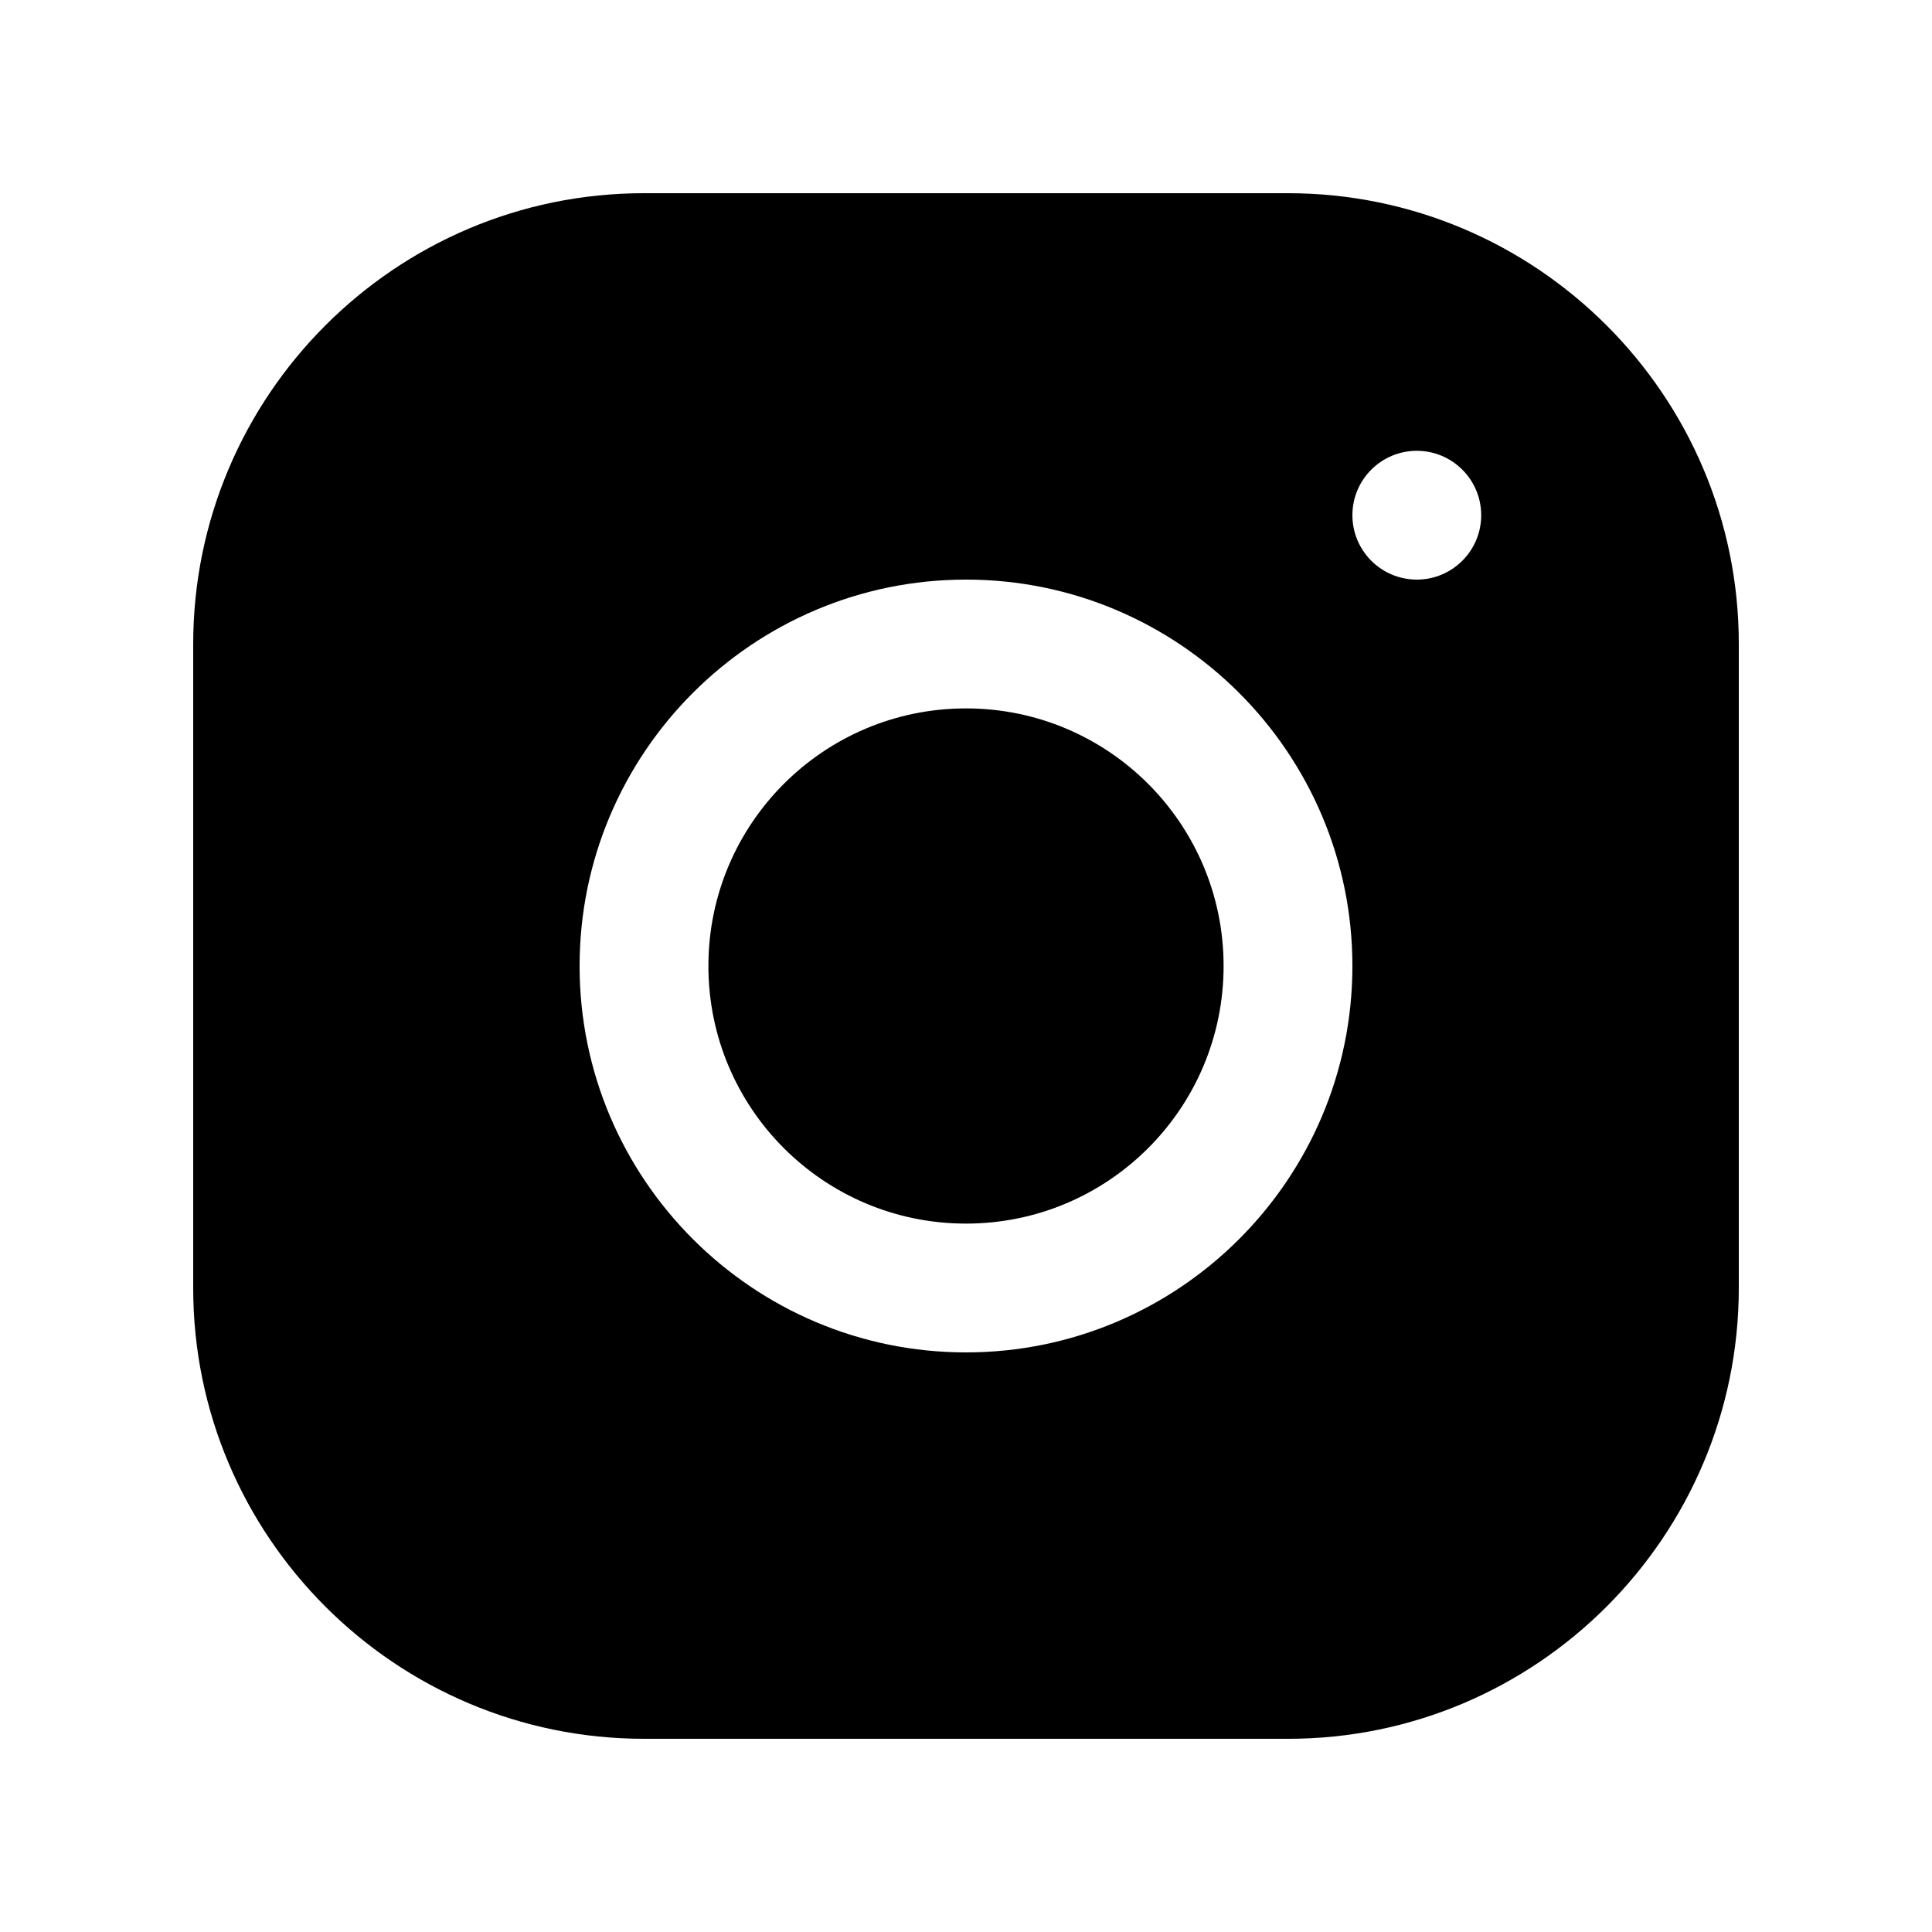
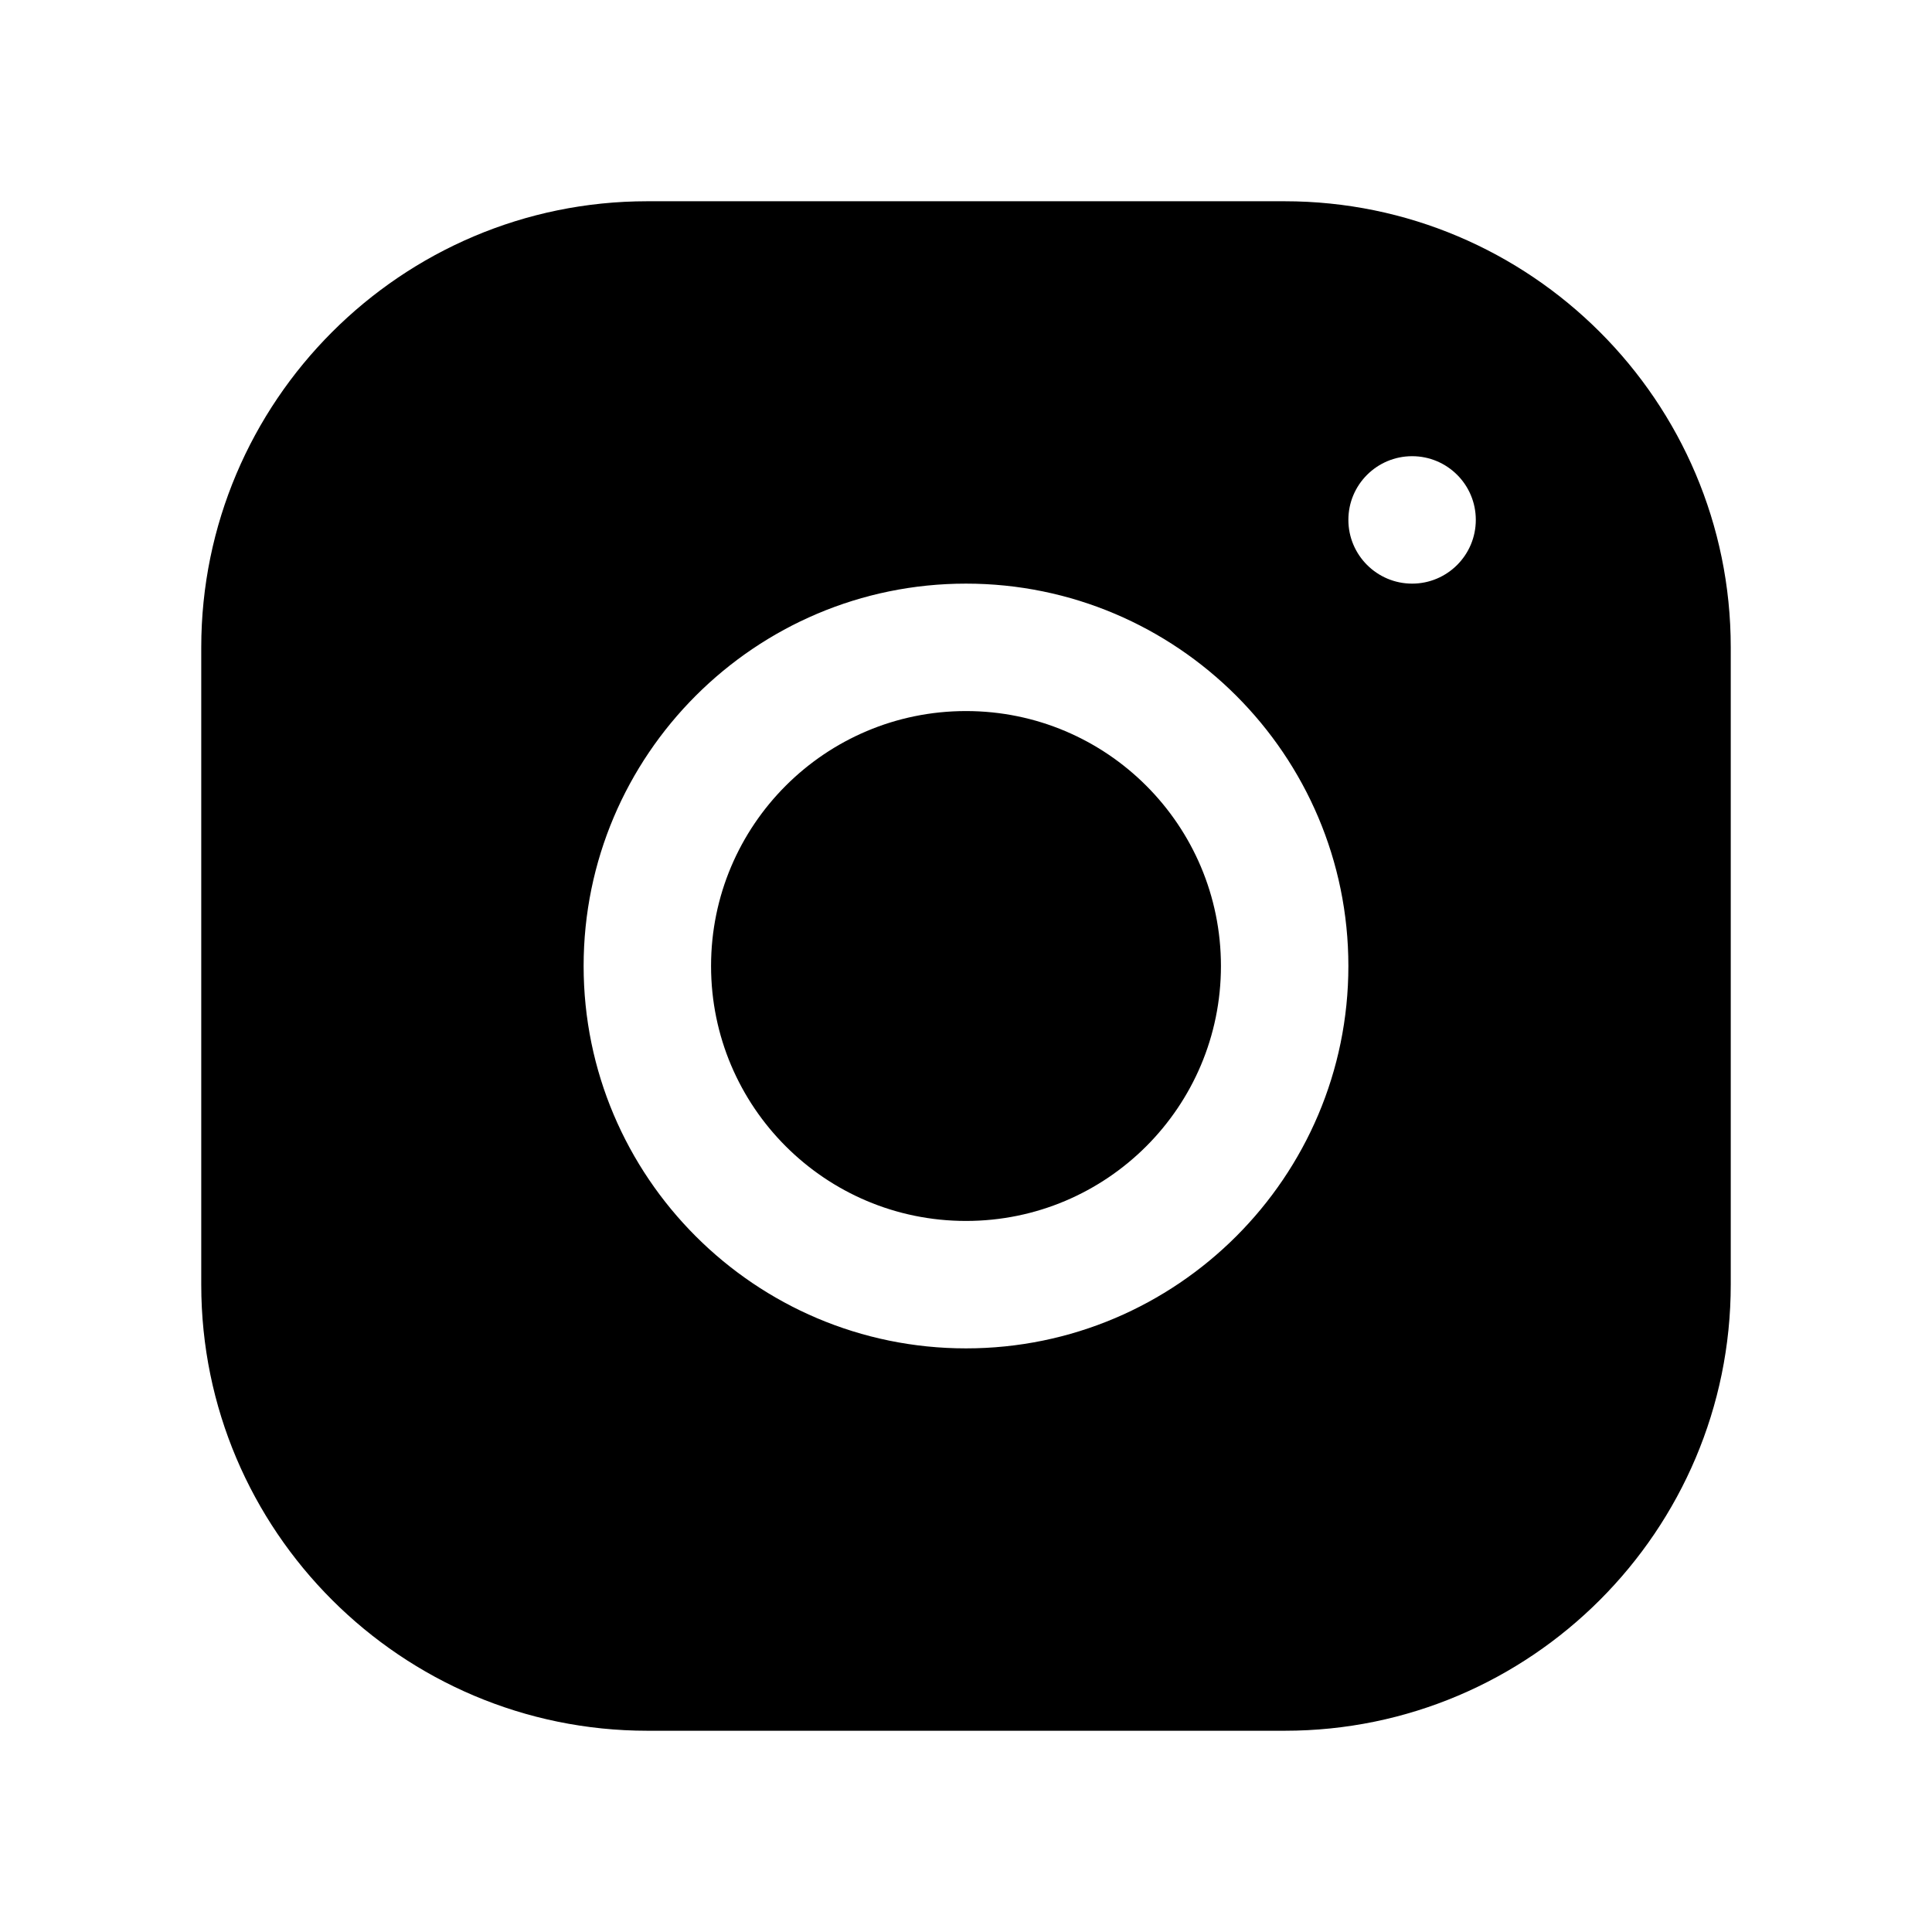
- <svg xmlns="http://www.w3.org/2000/svg" viewBox="0 0 30 30" width="48px" height="48px">
-   <path d="M 9.998 3 C 6.139 3 3 6.142 3 10.002 L 3 20.002 C 3 23.861 6.142 27 10.002 27 L 20.002 27 C 23.861 27 27 23.858 27 19.998 L 27 9.998 C 27 6.139 23.858 3 19.998 3 L 9.998 3 z M 22 7 C 22.552 7 23 7.448 23 8 C 23 8.552 22.552 9 22 9 C 21.448 9 21 8.552 21 8 C 21 7.448 21.448 7 22 7 z M 15 9 C 18.309 9 21 11.691 21 15 C 21 18.309 18.309 21 15 21 C 11.691 21 9 18.309 9 15 C 9 11.691 11.691 9 15 9 z M 15 11 A 4 4 0 0 0 11 15 A 4 4 0 0 0 15 19 A 4 4 0 0 0 19 15 A 4 4 0 0 0 15 11 z" />
+ <svg xmlns="http://www.w3.org/2000/svg" viewBox="0 0 48 48" width="48px" height="48px">
+   <path d="M 16.08 5 C 9.97 5 5 9.975 5 16.086 L 5 31.92 C 5 38.03 9.975 43 16.086 43 L 31.92 43 C 38.03 43 43 38.025 43 31.913 L 43 16.08 C 43 9.97 38.025 5 31.913 5 L 16.08 5 Z M 35.084 11.334 C 35.958 11.334 36.666 12.042 36.666 12.916 C 36.666 13.79 35.958 14.5 35.084 14.5 C 34.21 14.5 33.5 13.79 33.5 12.916 C 33.5 12.042 34.21 11.334 35.084 11.334 Z M 24 14.5 C 29.239 14.5 33.5 18.761 33.5 24 C 33.5 29.239 29.239 33.5 24 33.5 C 18.761 33.5 14.5 29.239 14.5 24 C 14.5 18.761 18.761 14.5 24 14.5 Z M 24 17.666 C 20.502 17.666 17.666 20.502 17.666 24 C 17.666 27.498 20.502 30.334 24 30.334 C 27.498 30.334 30.334 27.498 30.334 24 C 30.334 20.502 27.498 17.666 24 17.666 Z" />
</svg>
